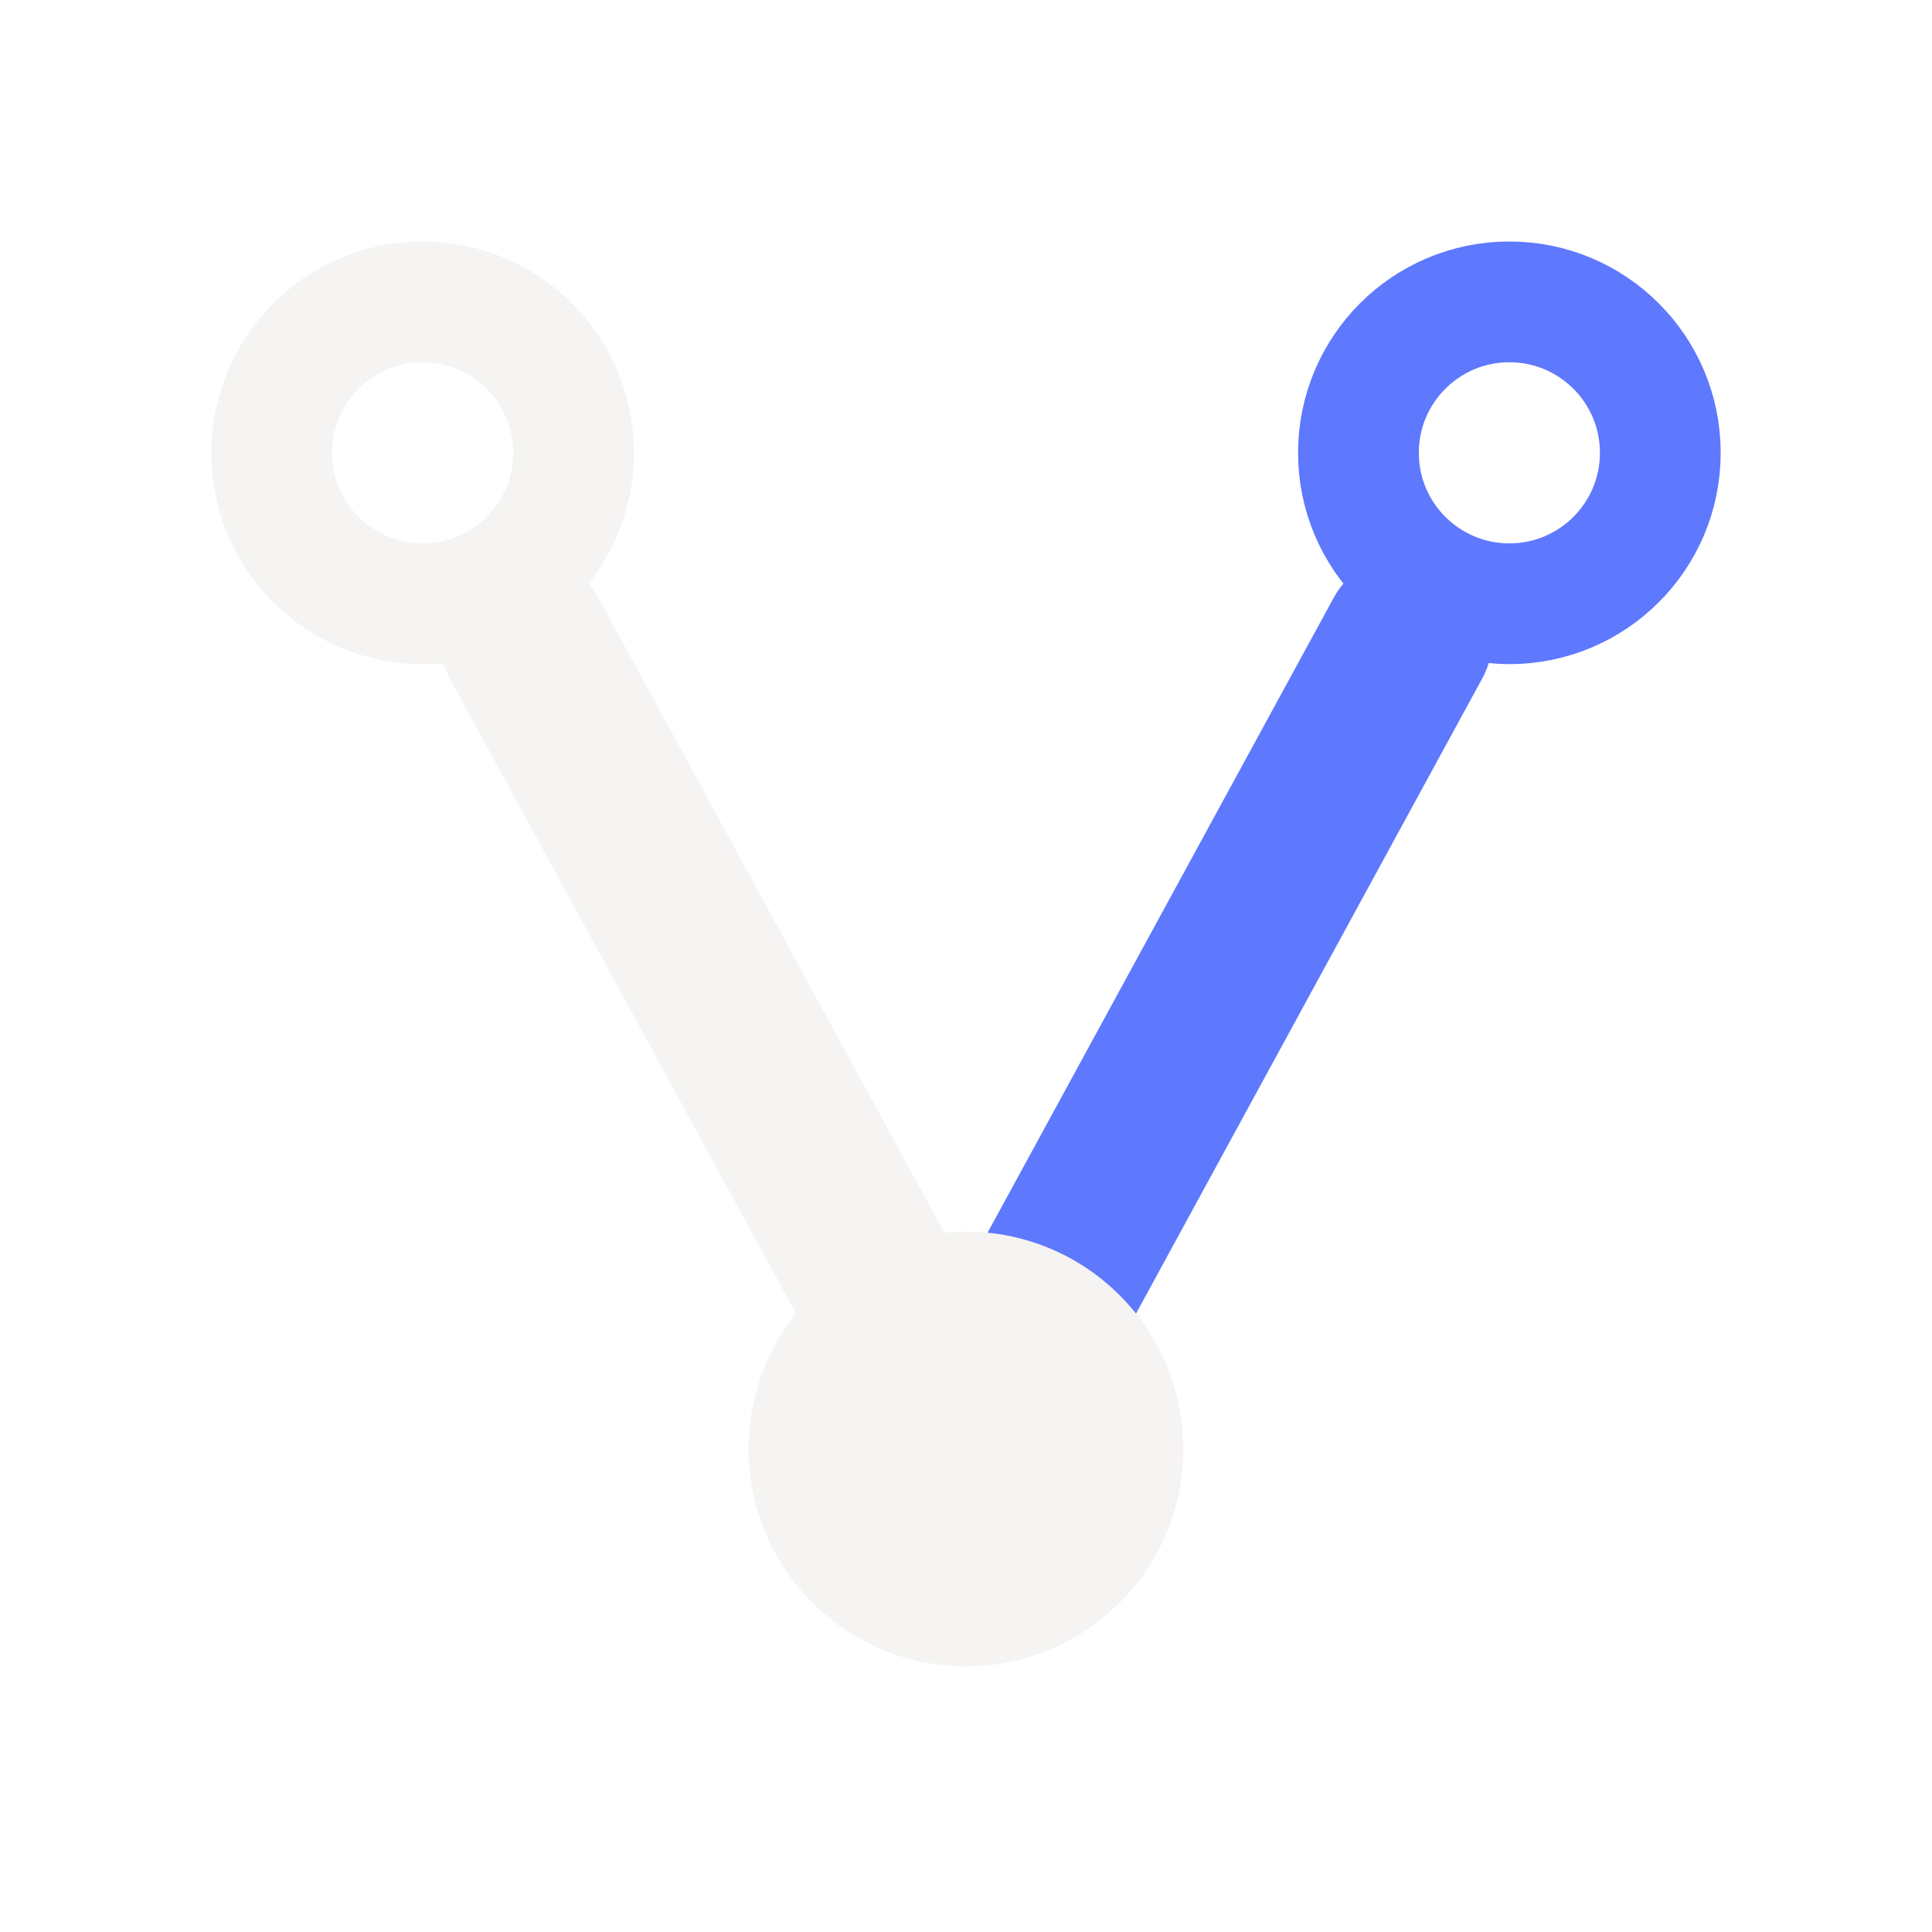
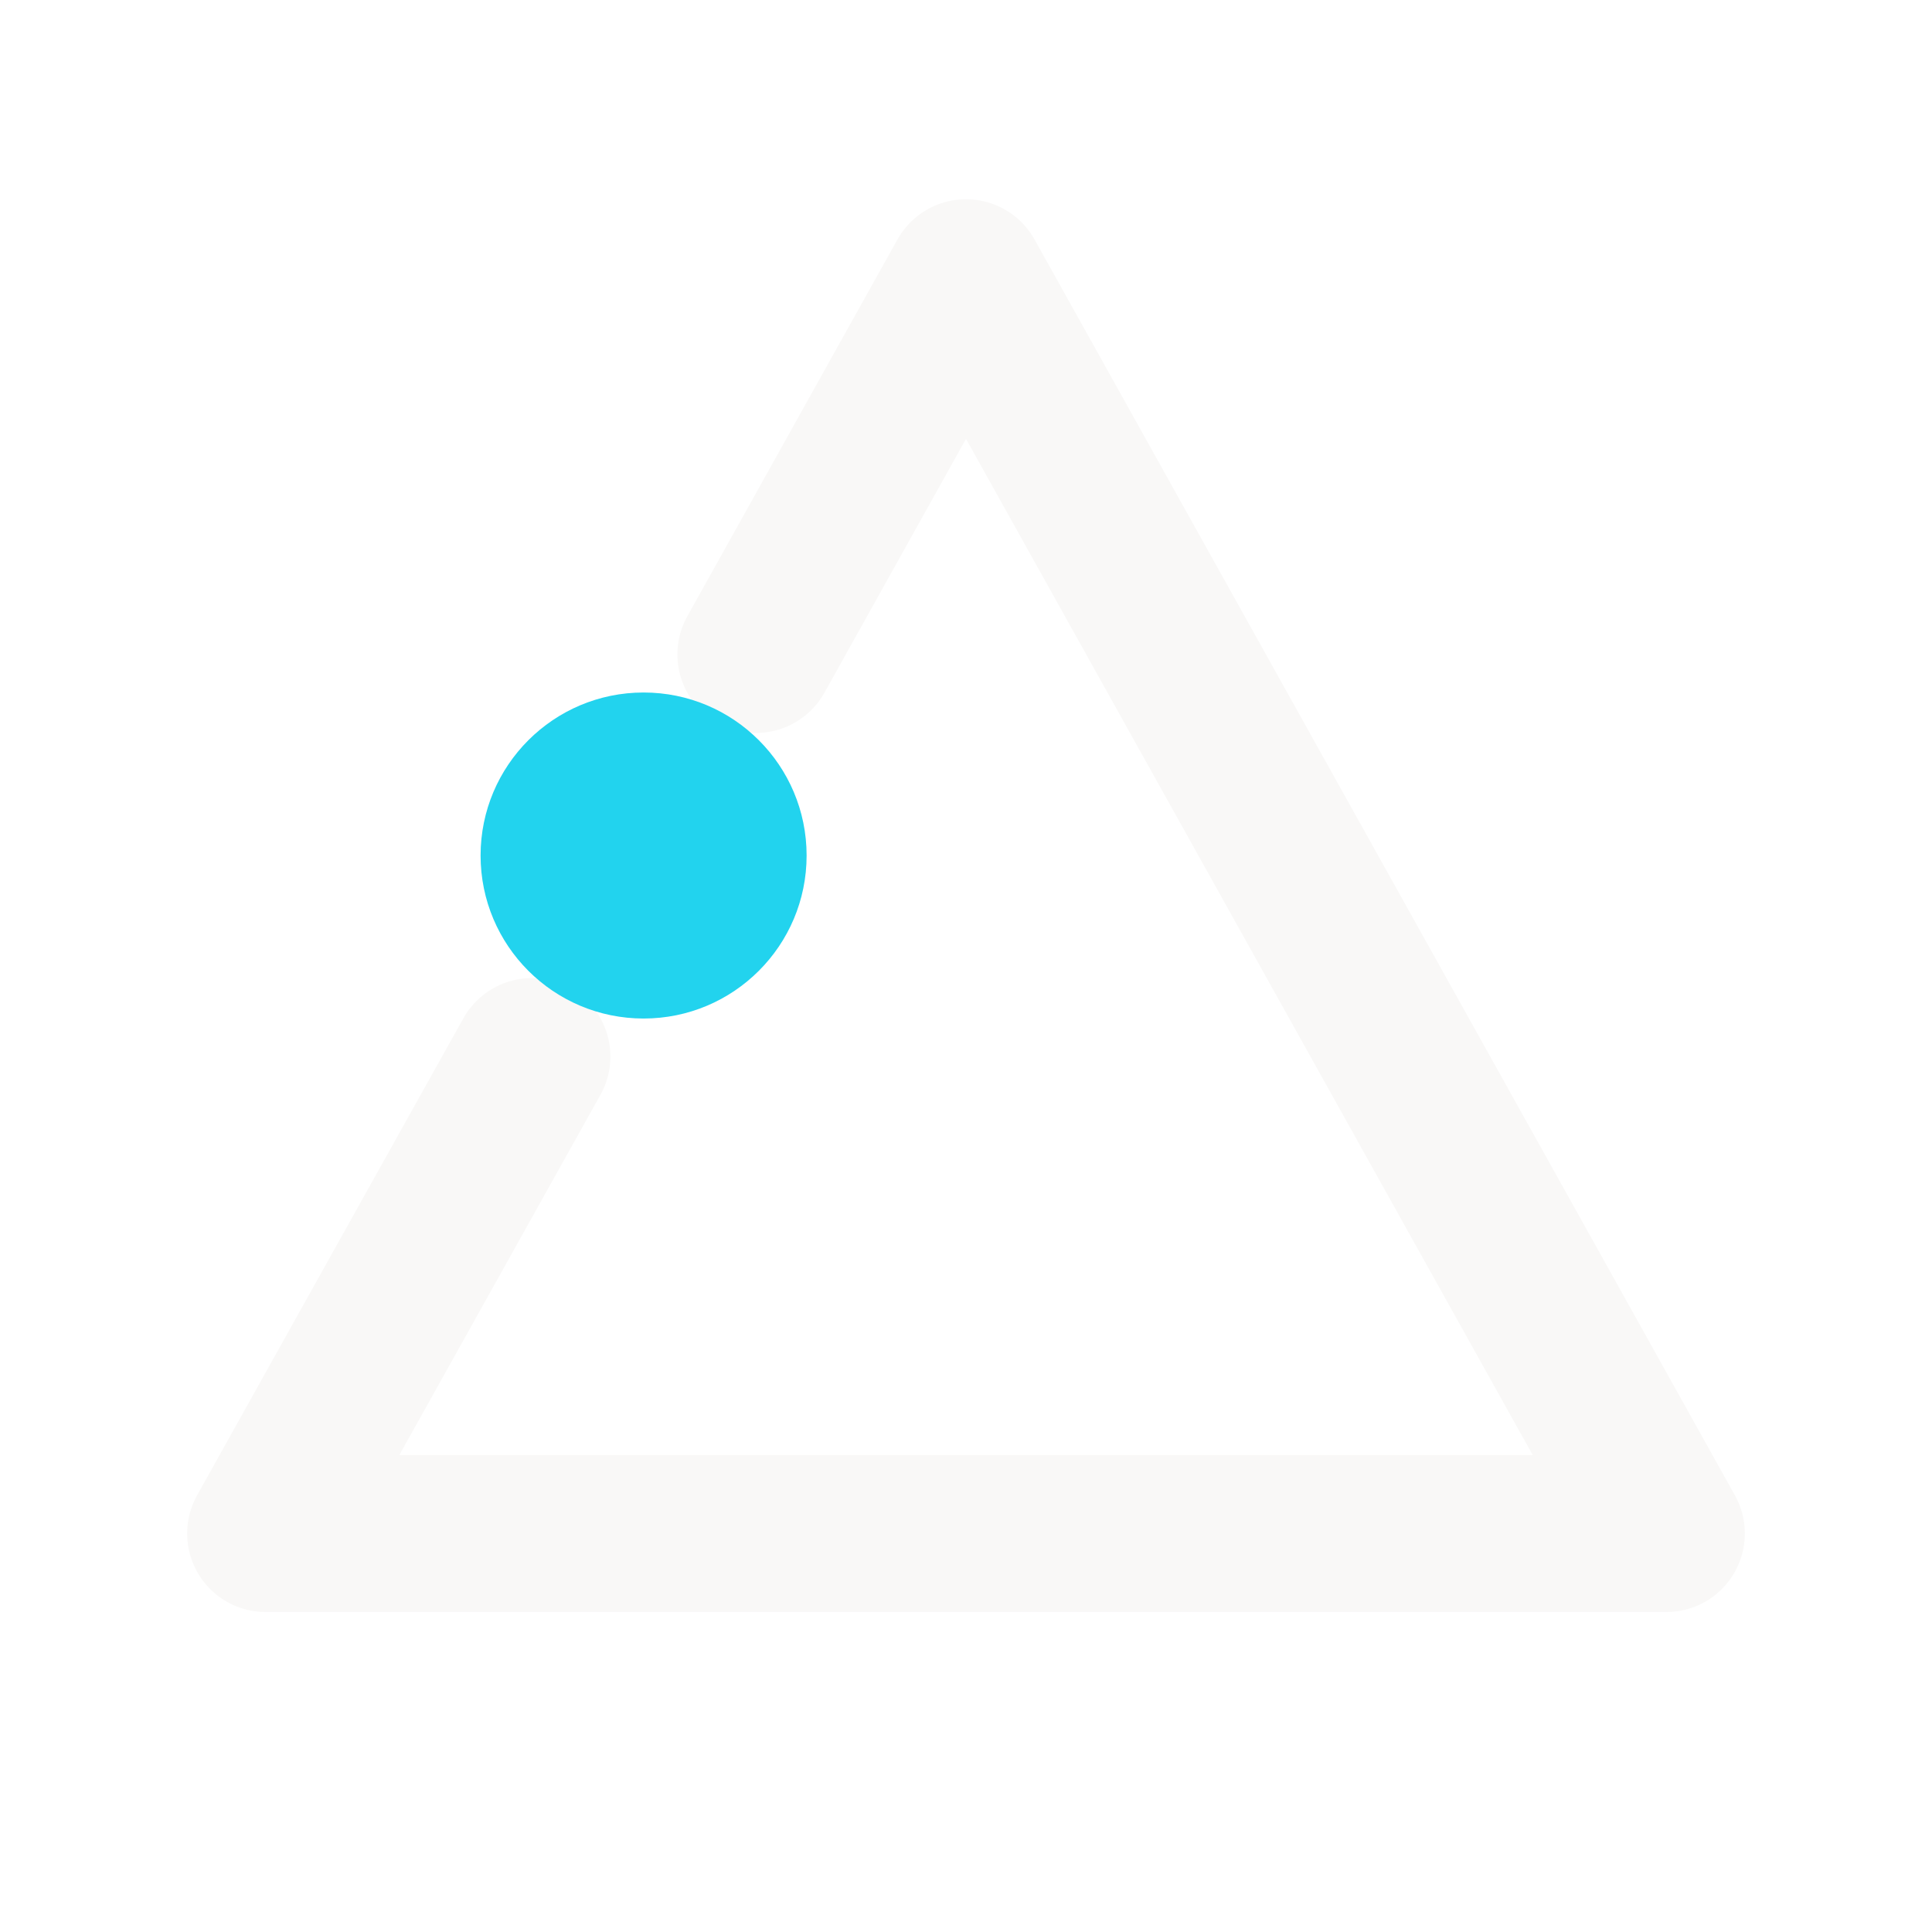
<svg xmlns="http://www.w3.org/2000/svg" viewBox="0 0 32 32" fill="none">
-   <path d="M8.68 10.57 L15.14 22.42" stroke="#f5f4f2" stroke-width="2.8" stroke-linecap="round" />
-   <path d="M23.32 10.57 L16.86 22.42" stroke="#5e78fe" stroke-width="2.8" stroke-linecap="round" />
-   <circle cx="7.0" cy="7.5" r="2.5" stroke="#f5f4f2" stroke-width="2" />
-   <circle cx="25.0" cy="7.5" r="2.5" stroke="#5e78fe" stroke-width="2" />
-   <circle cx="16.0" cy="24.0" r="3.6" fill="#f5f4f2" />
+   <path d="M8.81 17.50 L4.4 25.4 L27.6 25.4 L16 4.6 L12.52 10.84" stroke="#f9f8f7" stroke-width="2.6" stroke-linecap="round" stroke-linejoin="round" />
+   <circle cx="10.66" cy="14.17" r="2.7" fill="#22d3ee" />
</svg>
